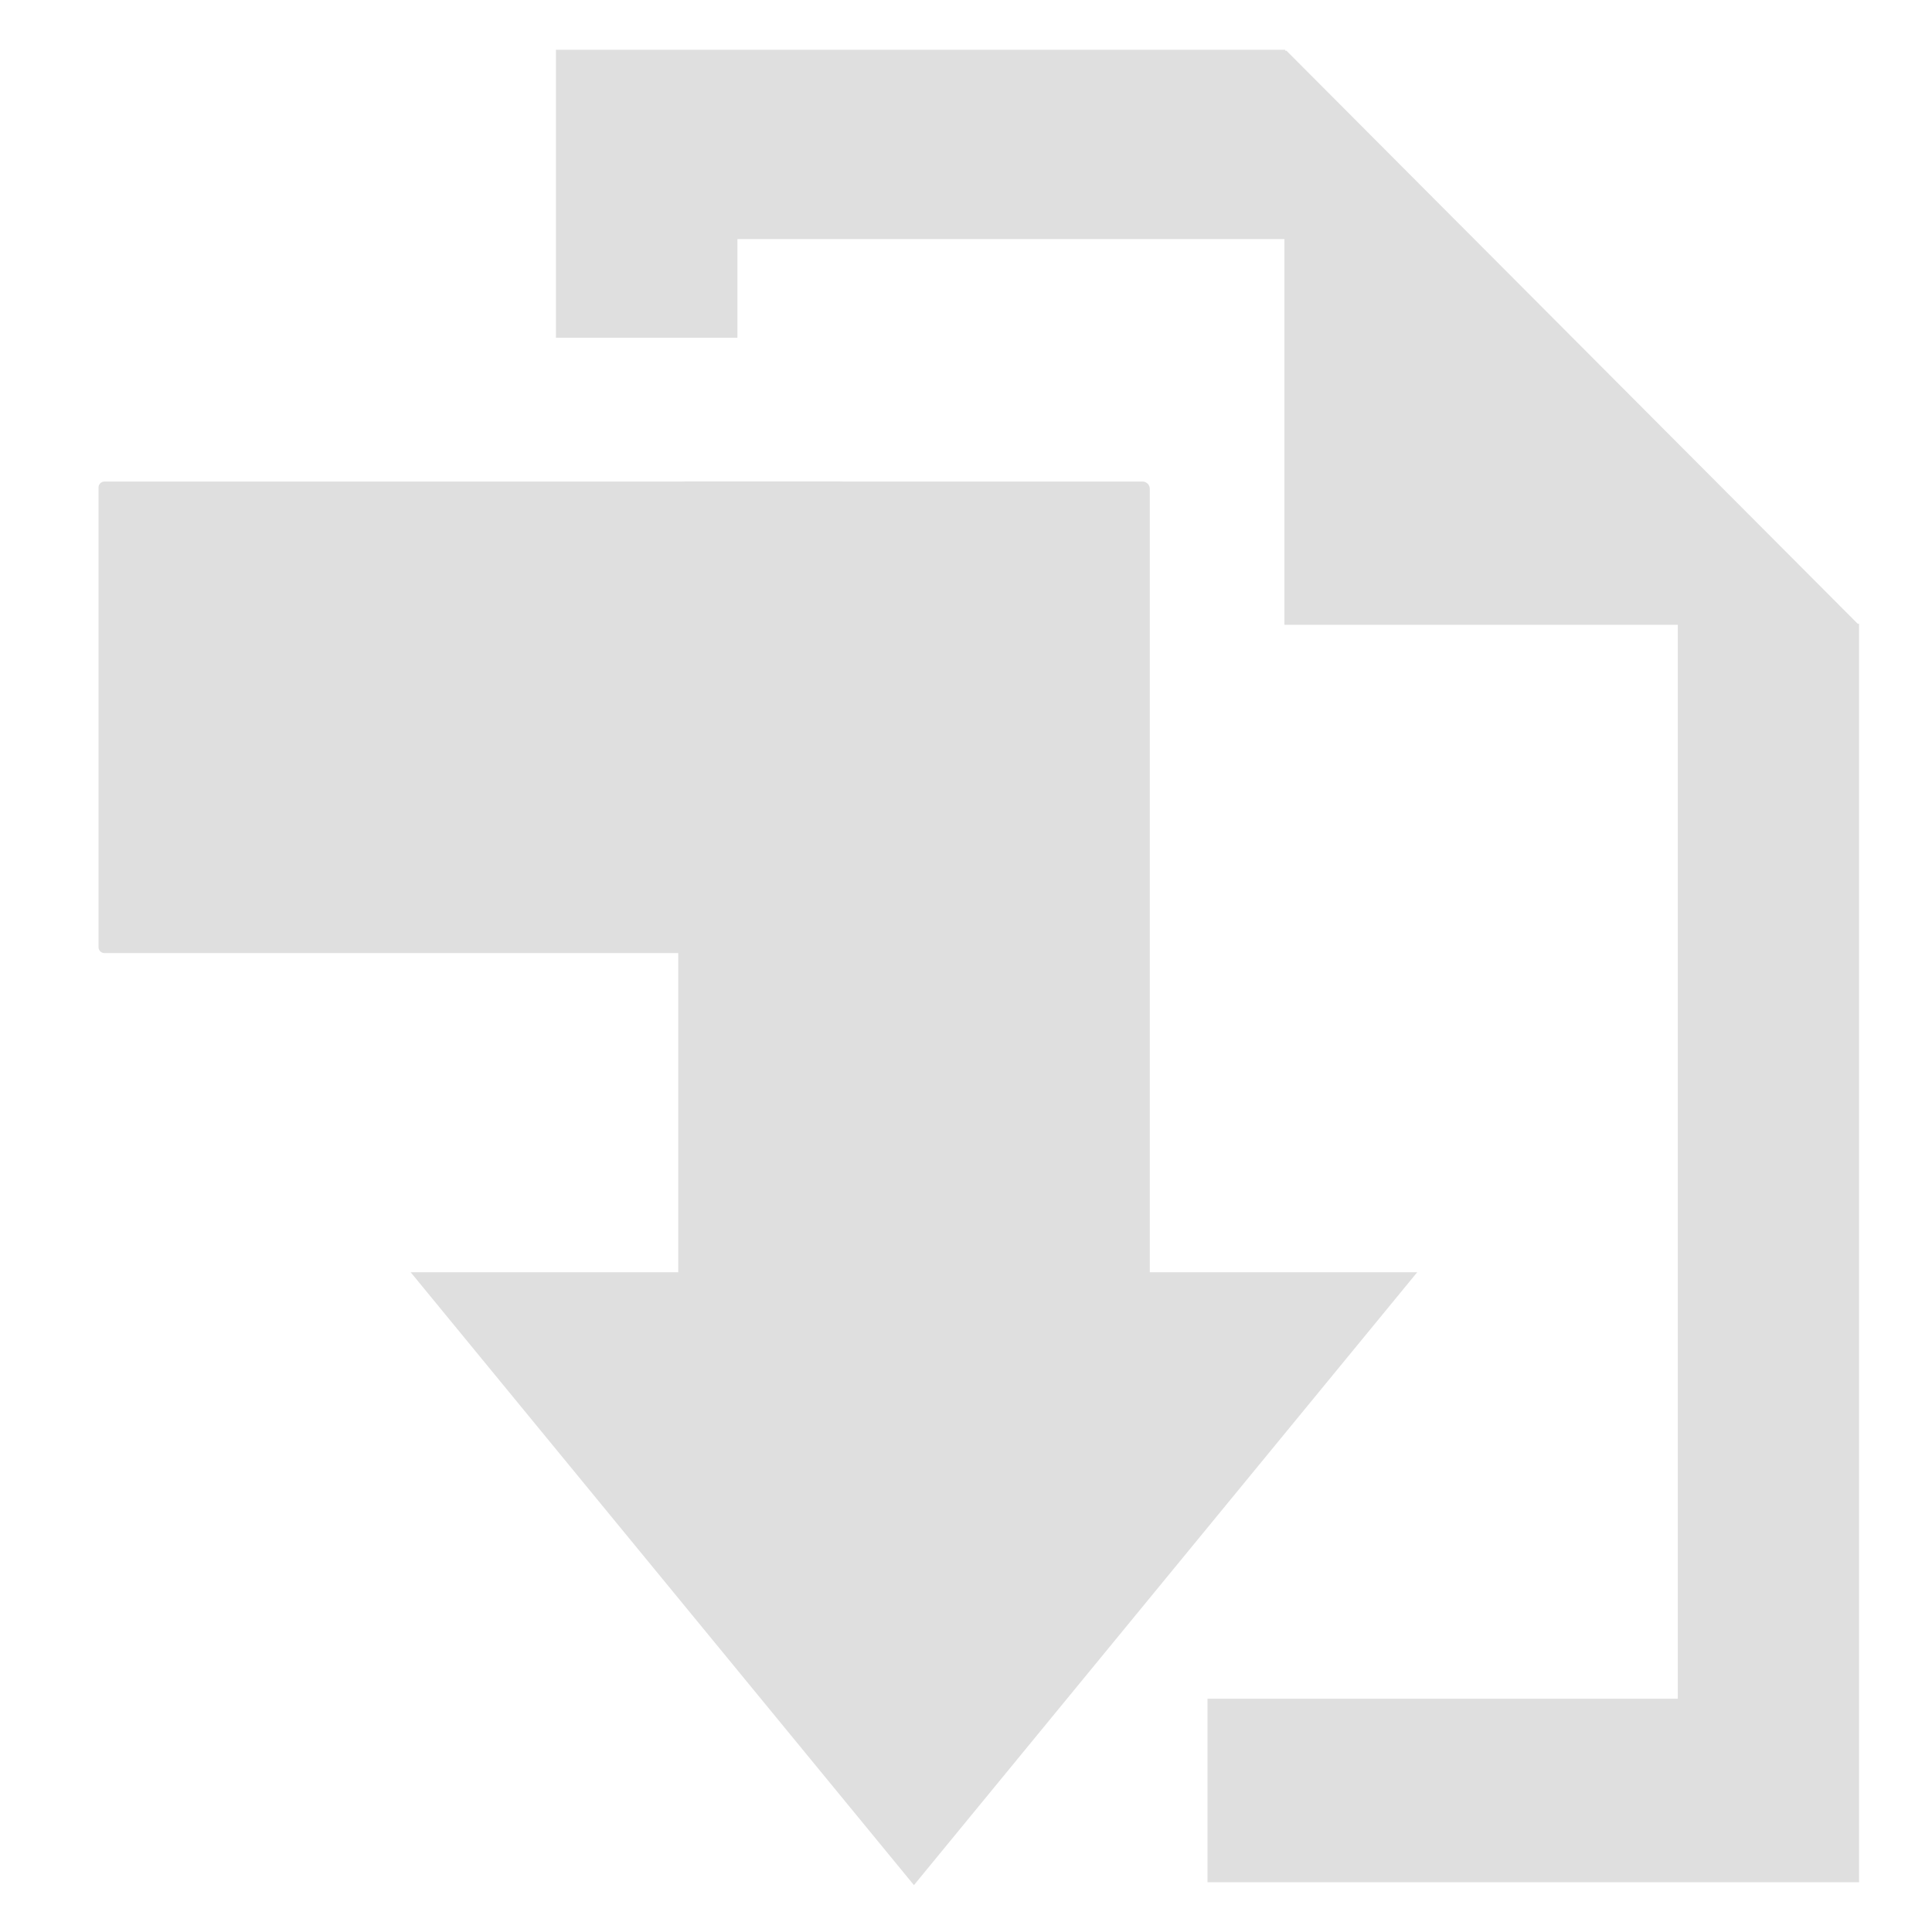
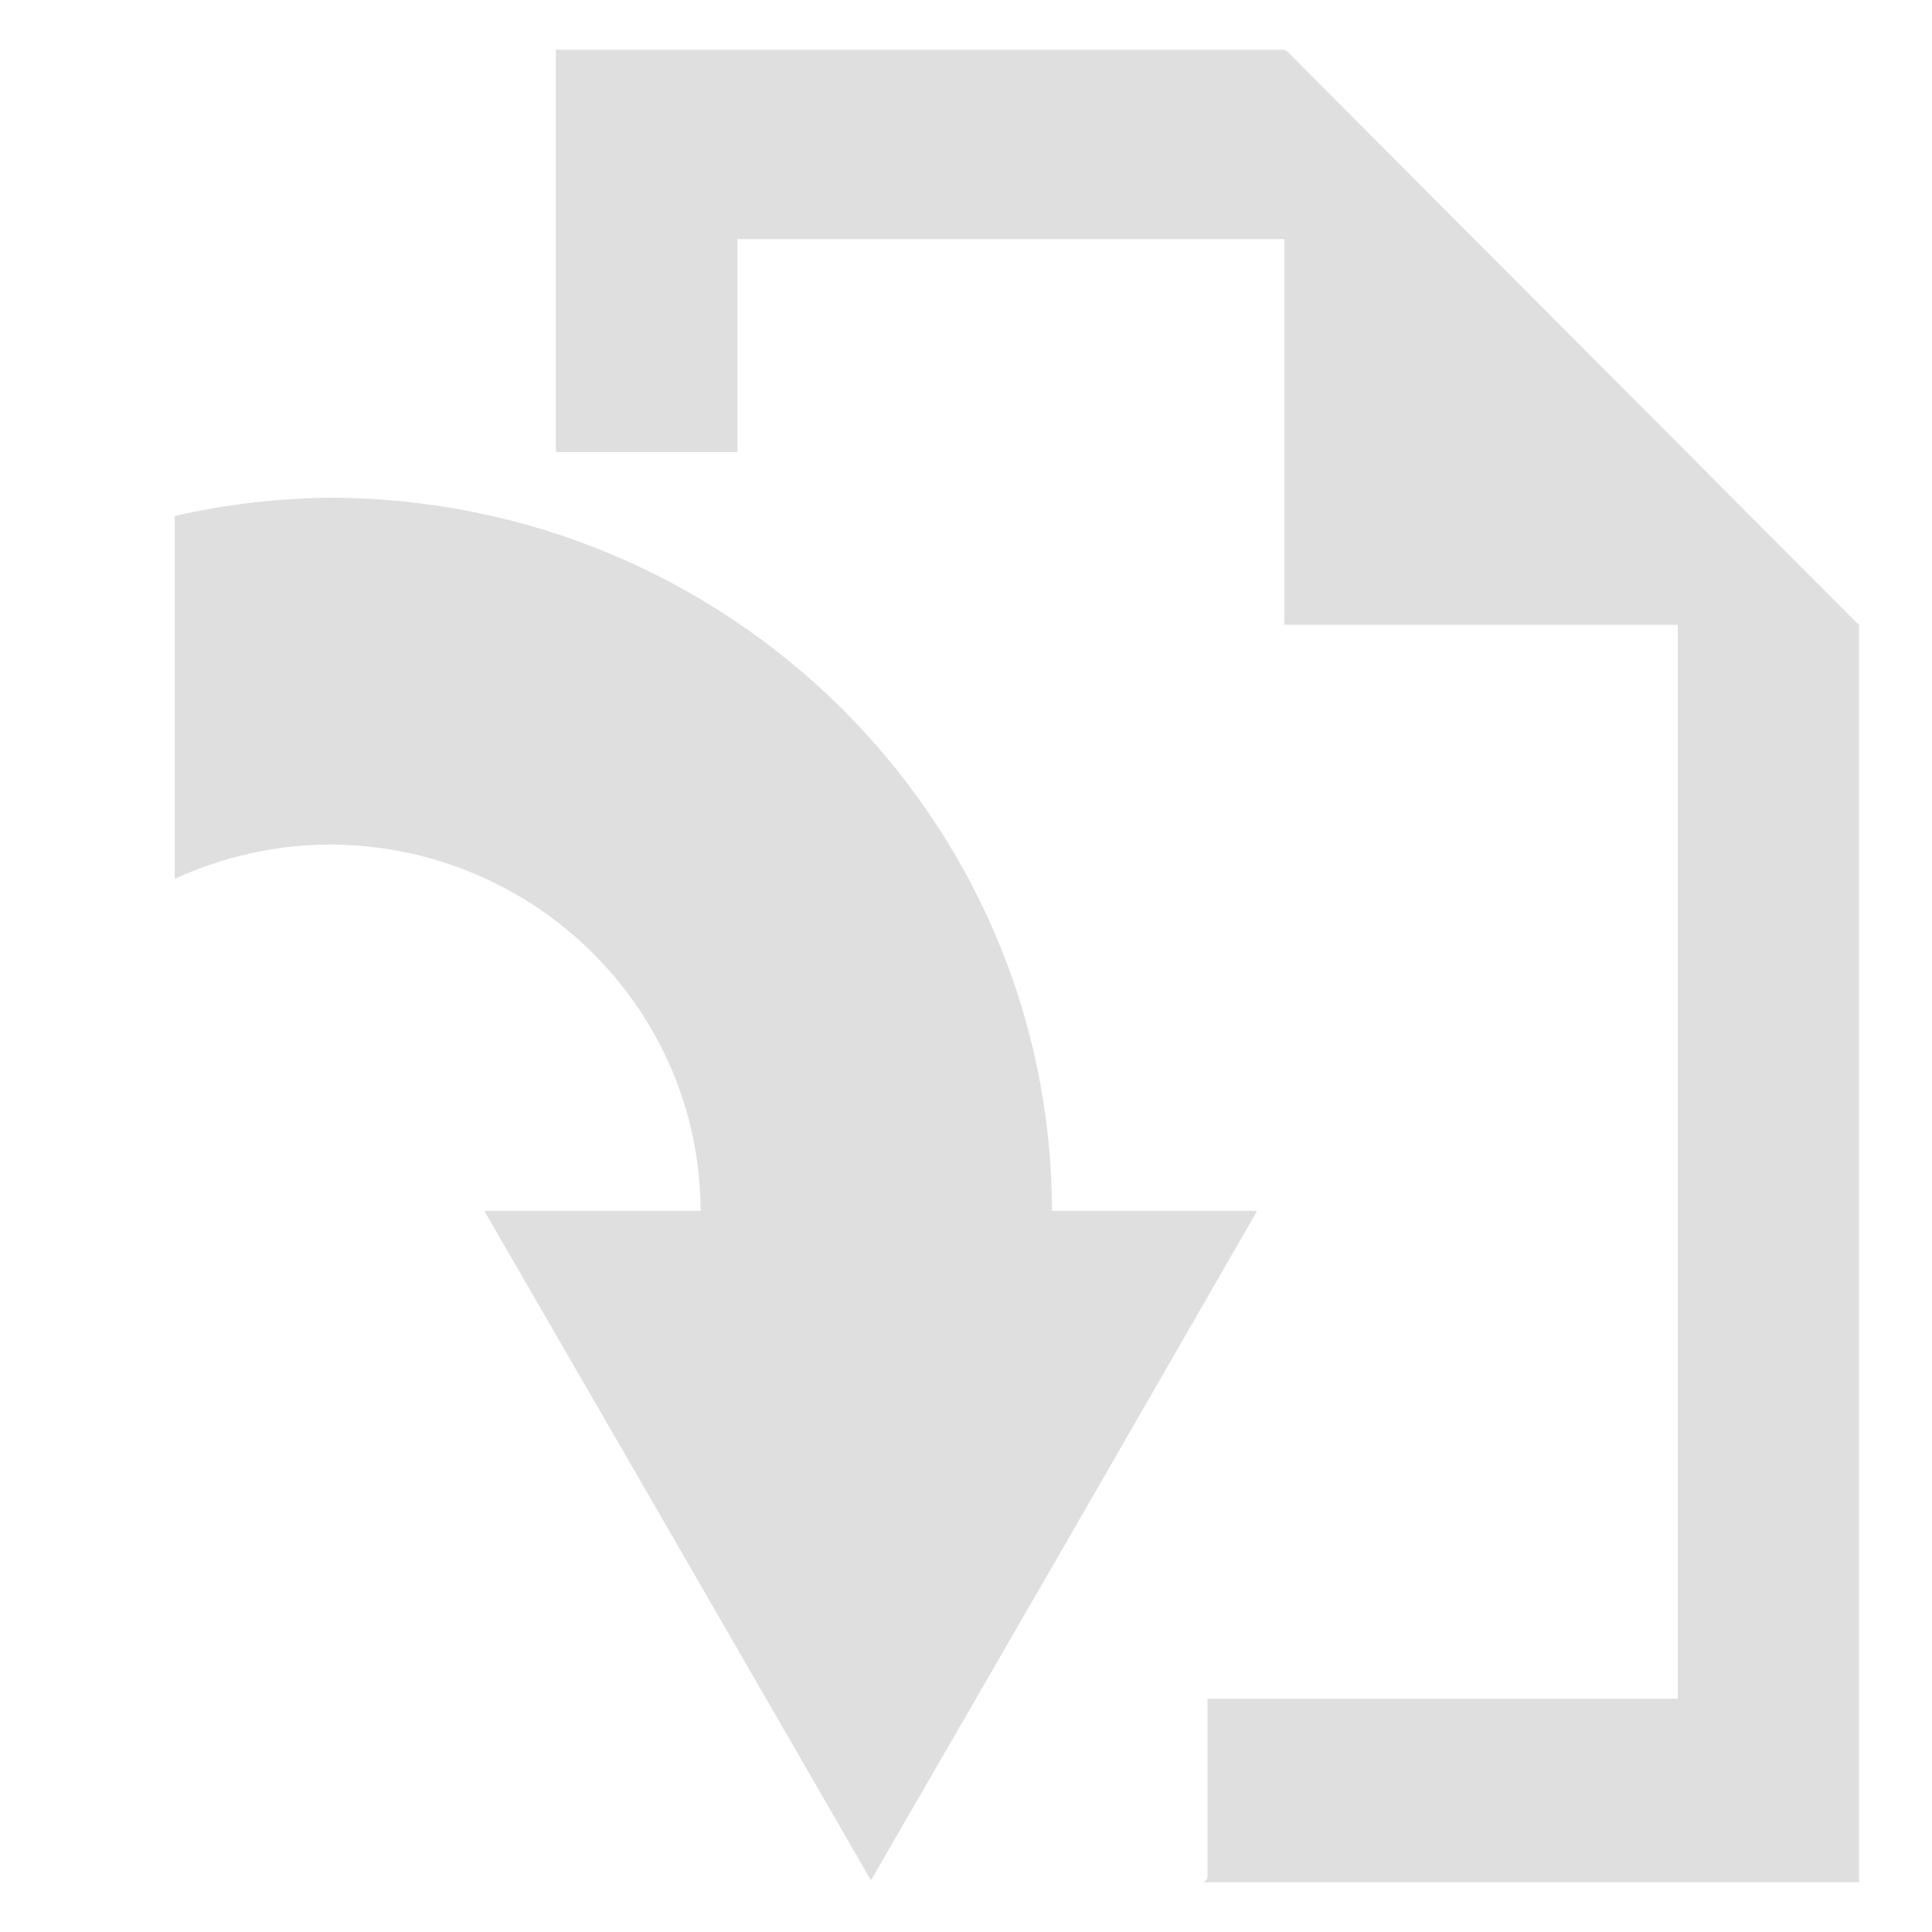
<svg xmlns="http://www.w3.org/2000/svg" version="1" viewBox="0 0 16 16" enable-background="new 0 0 48 48" id="svg12" width="16" height="16">
  <defs id="defs16">
    </defs>
  <rect style="display:none;opacity:1;fill:#555753;fill-opacity:1;fill-rule:nonzero;stroke:none;stroke-width:1.016;stroke-linecap:square;stroke-linejoin:round;stroke-miterlimit:4;stroke-dasharray:none;stroke-dashoffset:0;stroke-opacity:1;paint-order:stroke fill markers" id="rect6013" width="36.737" height="6.499" x="5.305" y="-4.074" ry="2.255" />
  <rect ry="2.255" y="5.926" x="5.305" height="6.499" width="36.737" id="rect6015" style="display:none;opacity:1;fill:#555753;fill-opacity:1;fill-rule:nonzero;stroke:none;stroke-width:1.016;stroke-linecap:square;stroke-linejoin:round;stroke-miterlimit:4;stroke-dasharray:none;stroke-dashoffset:0;stroke-opacity:1;paint-order:stroke fill markers" />
  <rect style="display:none;opacity:1;fill:#555753;fill-opacity:1;fill-rule:nonzero;stroke:none;stroke-width:0.905;stroke-linecap:square;stroke-linejoin:round;stroke-miterlimit:4;stroke-dasharray:none;stroke-dashoffset:0;stroke-opacity:1;paint-order:stroke fill markers" id="rect6009" width="29.178" height="6.499" x="5.305" y="-24.074" ry="2.255" />
  <rect ry="2.255" y="-14.074" x="5.305" height="6.499" width="36.737" id="rect6011" style="display:none;opacity:1;fill:#555753;fill-opacity:1;fill-rule:nonzero;stroke:none;stroke-width:1.016;stroke-linecap:square;stroke-linejoin:round;stroke-miterlimit:4;stroke-dasharray:none;stroke-dashoffset:0;stroke-opacity:1;paint-order:stroke fill markers" />
-   <path id="rect433-6" style="fill:#dfdfdf;fill-opacity:1;stroke:none;stroke-width:0.477" d="M 4.604 0.412 L 4.604 2.797 L 6.107 2.797 L 6.107 1.98 L 10.643 1.98 L 10.643 0.412 L 4.604 0.412 z M 13.895 5.166 L 13.895 14.068 L 10 14.068 L 10 15.588 L 15.396 15.588 L 15.396 5.166 L 13.895 5.166 z " />
+   <path id="rect433-6" style="fill:#dfdfdf;fill-opacity:1;stroke:none;stroke-width:0.477" d="M 4.604 0.412 L 4.604 3.744 L 6.107 3.744 L 6.107 1.98 L 10.643 1.98 L 10.643 0.412 L 4.604 0.412 z M 13.895 5.166 L 13.895 14.068 L 10 14.068 L 10 15.539 C 10 15.566 9.978 15.588 9.951 15.588 L 15.396 15.588 L 15.396 5.166 L 13.895 5.166 z " />
  <path id="rect493" style="fill:#dfdfdf;fill-opacity:1;stroke:none;stroke-width:0.476" d="M 10.637,0.42 V 5.174 h 4.754 v -0.002 l -4.737,-4.752 z" />
-   <rect style="fill:#dfdfdf;fill-opacity:1;stroke-width:0.31" id="rect349-3-3-6" width="3.905" height="7.636" x="5.617" y="3.988" ry="0.06" />
-   <path style="fill:#dfdfdf;fill-opacity:1;stroke-width:0.439" id="path403-6-6-7" d="m -21.946,3.21 -3.08,5.335 -3.08,5.335 -3.08,-5.335 -3.08,-5.335 6.16,-3e-7 z" transform="matrix(0.67661,0,0,0.4756845,26.58564,9.009298)" />
-   <rect style="fill:#dfdfdf;fill-opacity:1;stroke-width:0.279" id="rect740" width="3.905" height="6.192" x="-7.893" y="0.816" ry="0.049" transform="rotate(-90)" />
+   <path id="path410-5" style="fill:#dfdfdf;stroke-width:0.194;fill-opacity:1" d="M 2.726,4.122 A 5.988,5.917 0 0 0 1.447,4.273 V 7.278 A 3.078,3.042 0 0 1 2.726,6.994 3.078,3.042 0 0 1 5.802,10.028 H 4.011 l 1.602,2.772 1.6,2.772 1.602,-2.772 1.596,-2.772 H 8.712 A 5.988,5.917 0 0 0 2.726,4.122 Z" />
</svg>
